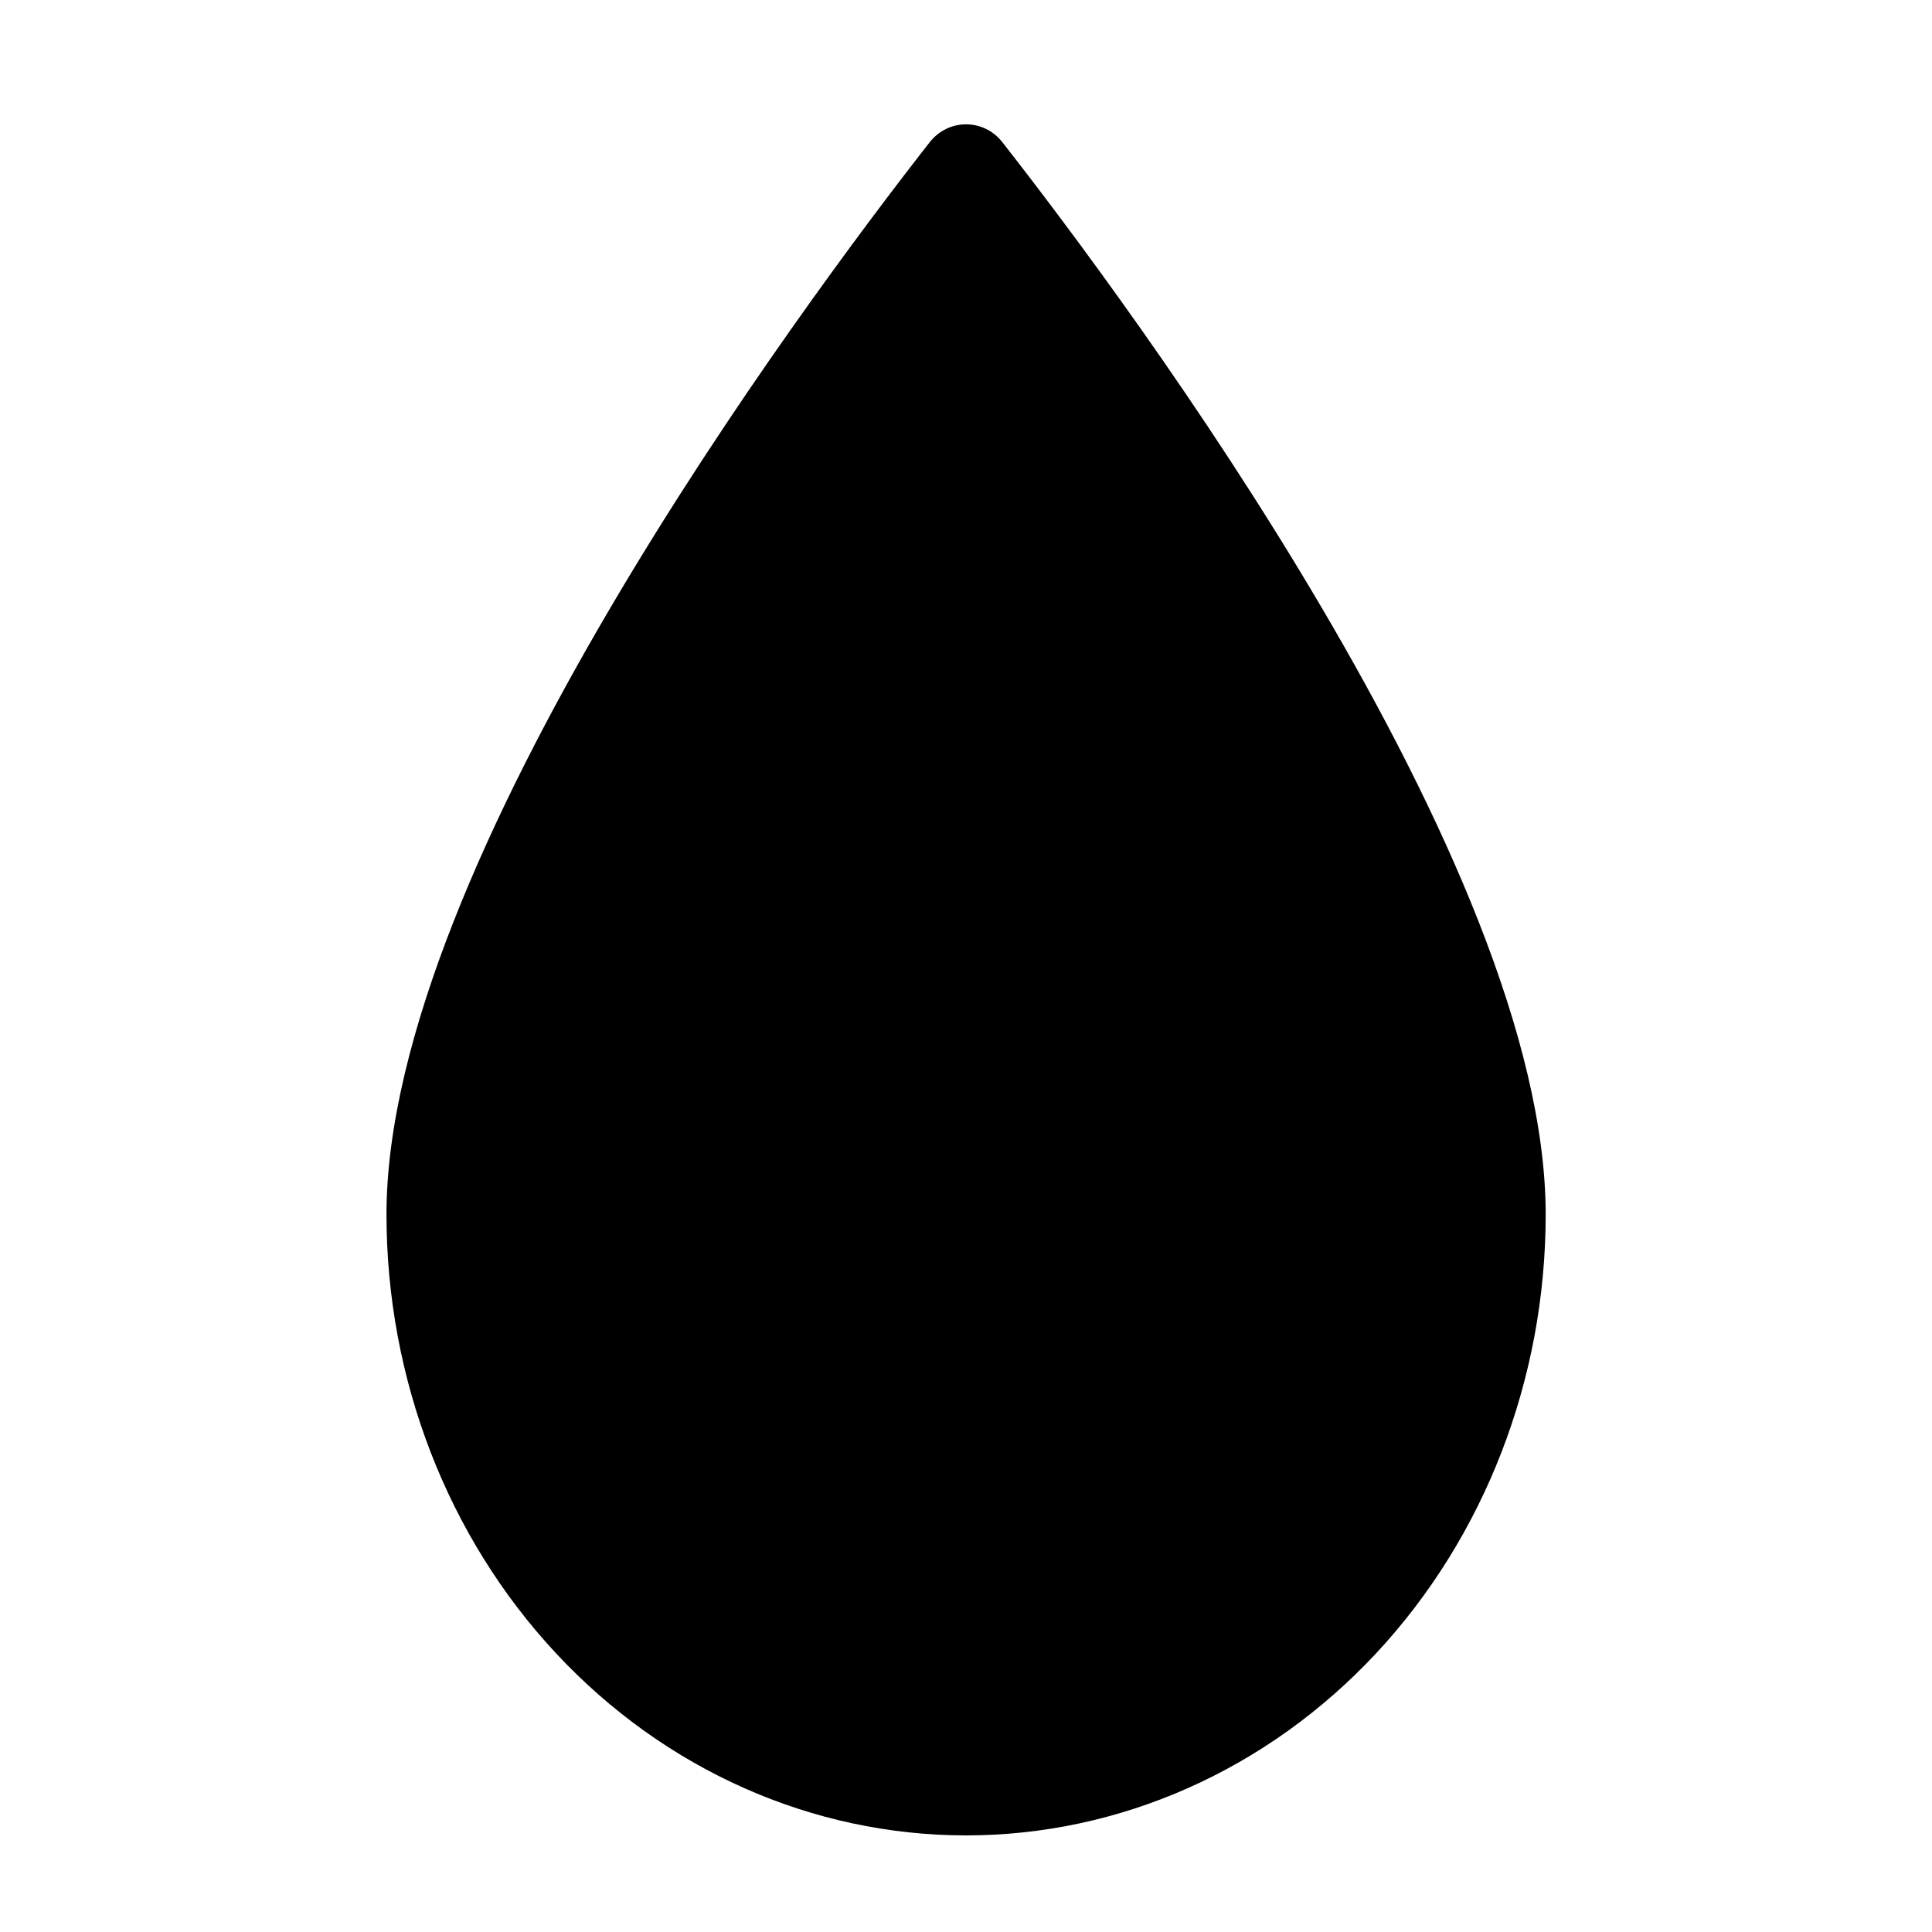
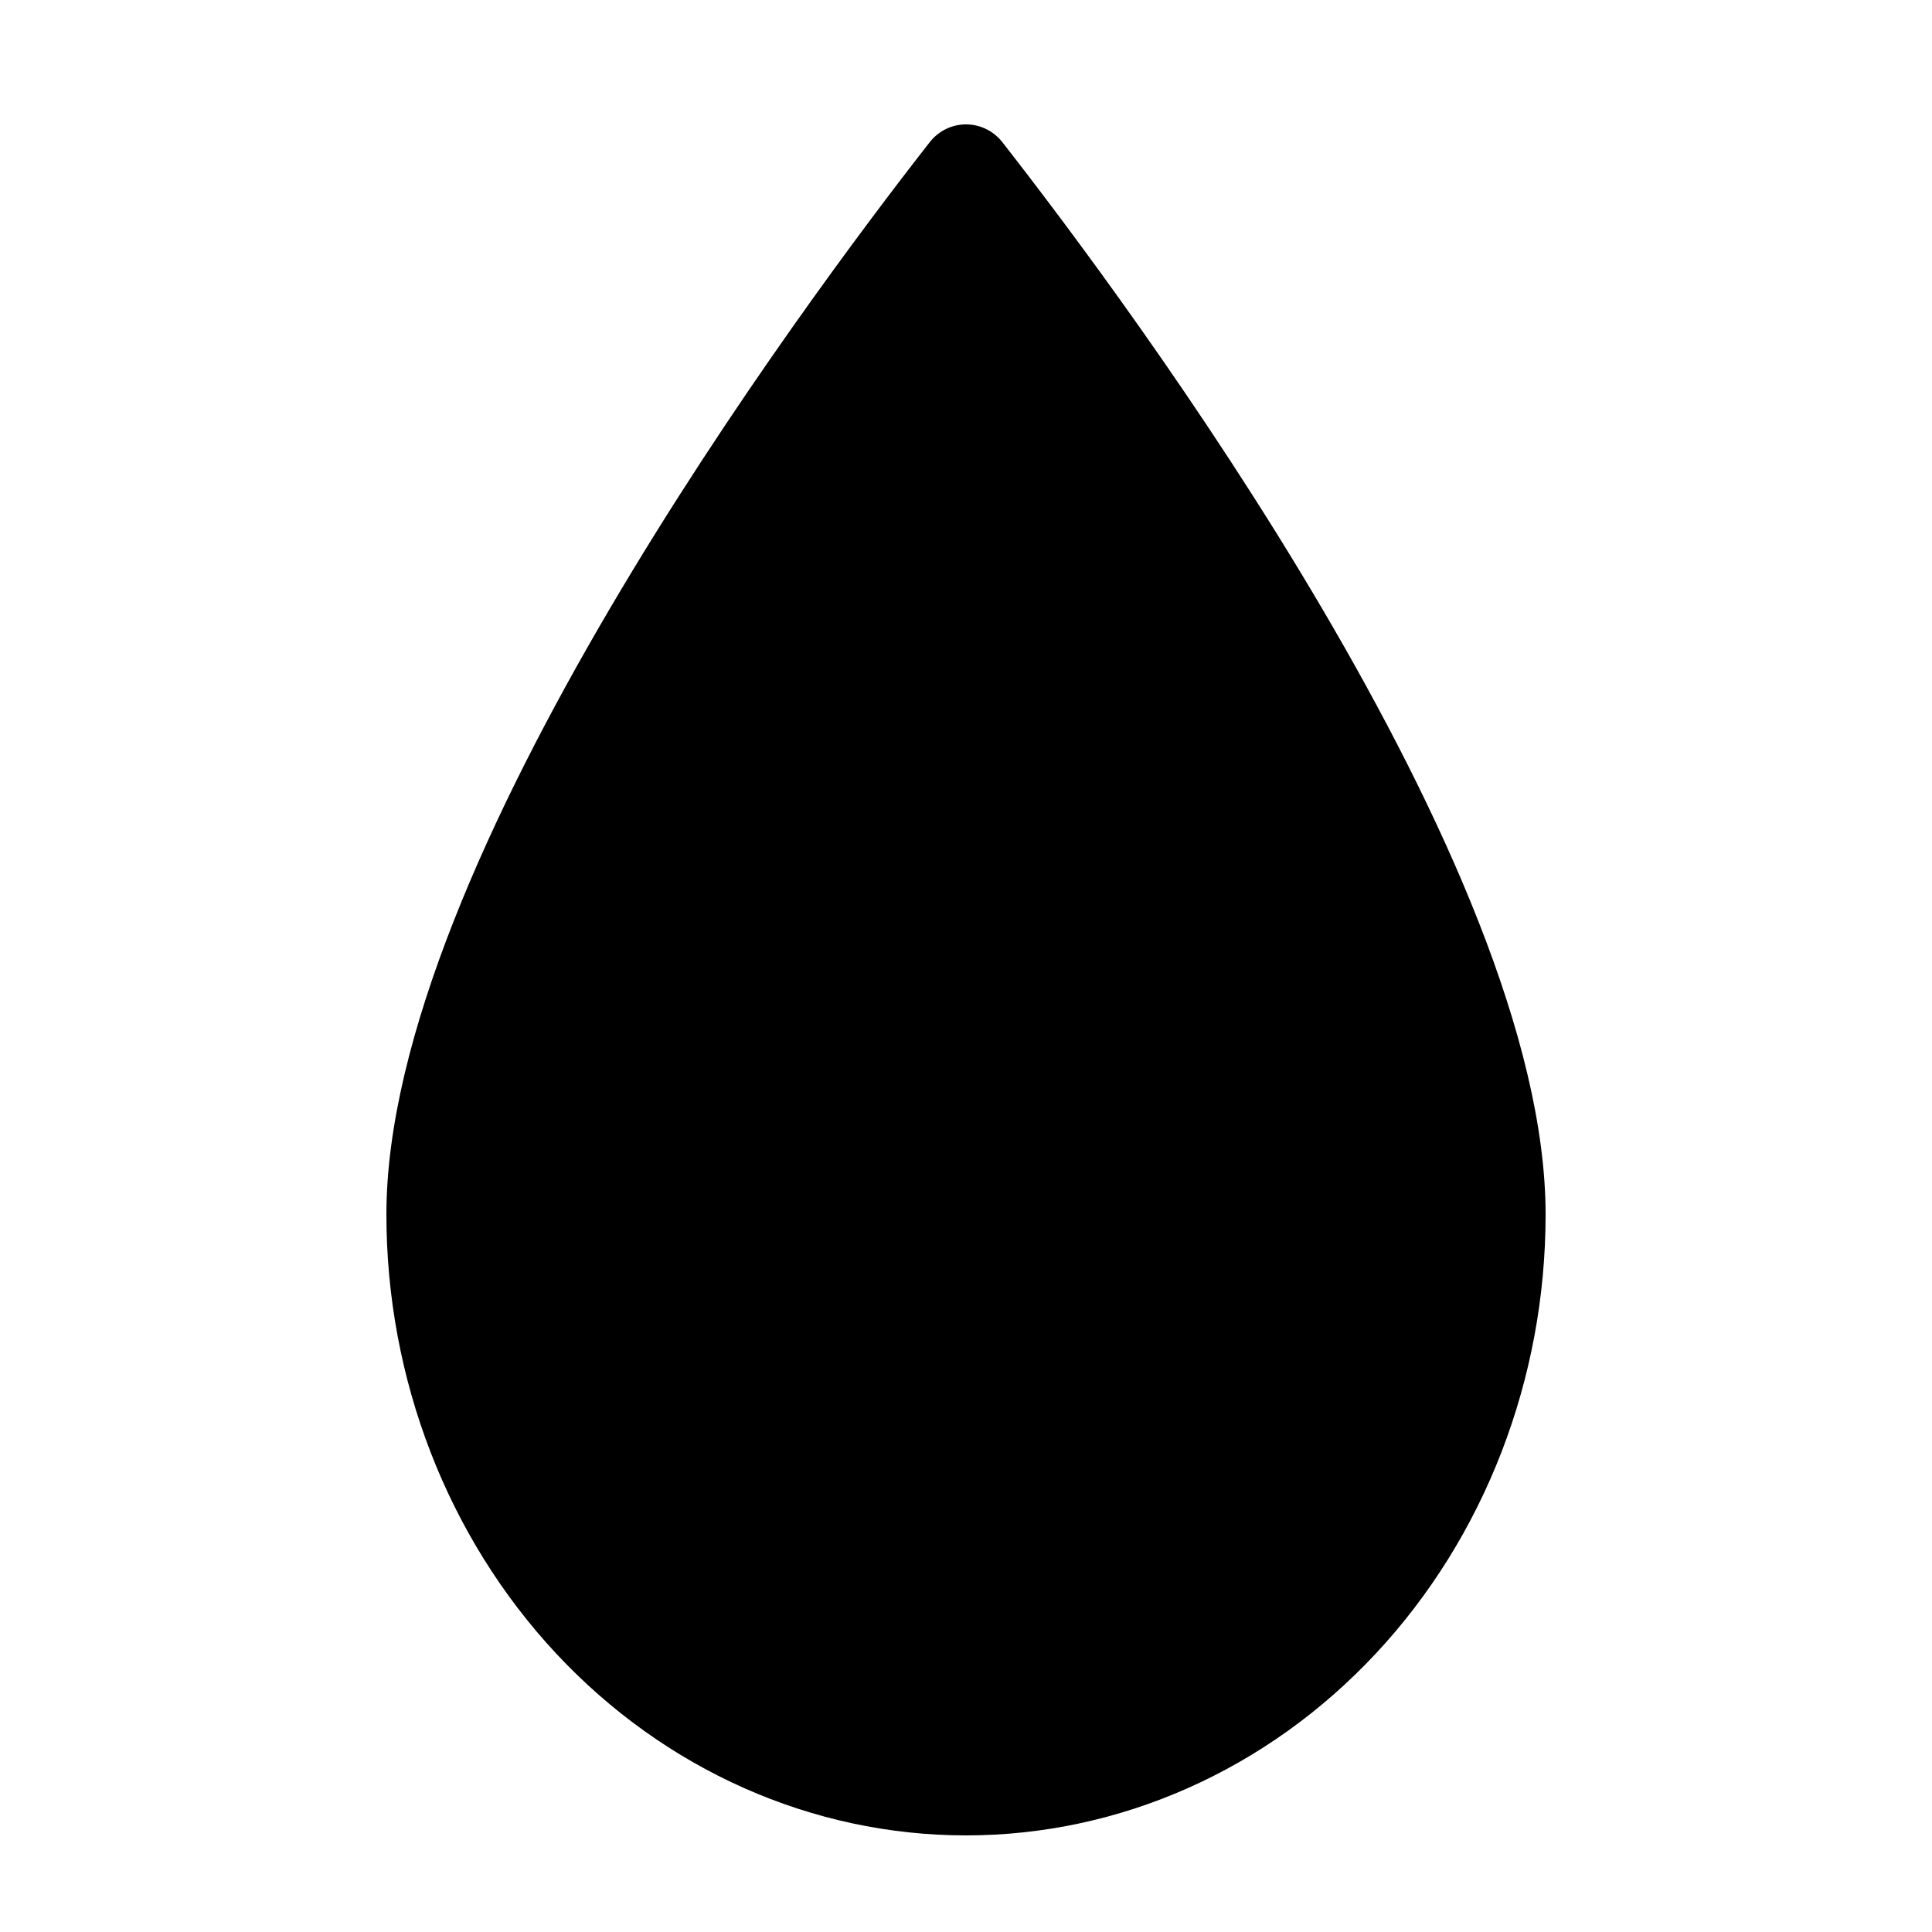
<svg xmlns="http://www.w3.org/2000/svg" width="24" height="24" viewBox="0 0 24 24" fill="none">
-   <path d="M12.001 22.8C10.091 22.8 8.26 21.987 6.91 20.541C5.559 19.094 4.801 17.132 4.801 15.086C4.801 10.728 9.97 3.786 11.548 1.768C11.781 1.47 12.221 1.47 12.453 1.768C14.032 3.786 19.201 10.728 19.201 15.086C19.201 17.132 18.442 19.094 17.092 20.541C15.742 21.987 13.91 22.8 12.001 22.8Z" fill="currentColor" />
+   <path d="M12 22.8C10.091 22.8 8.259 21.987 6.909 20.541C5.559 19.094 4.8 17.132 4.8 15.086C4.8 10.729 9.969 3.787 11.548 1.768C11.78 1.471 12.22 1.471 12.453 1.768C14.031 3.787 19.2 10.729 19.2 15.086C19.2 17.132 18.442 19.094 17.091 20.541C15.741 21.987 13.91 22.8 12 22.8Z" fill="currentColor" />
</svg>
